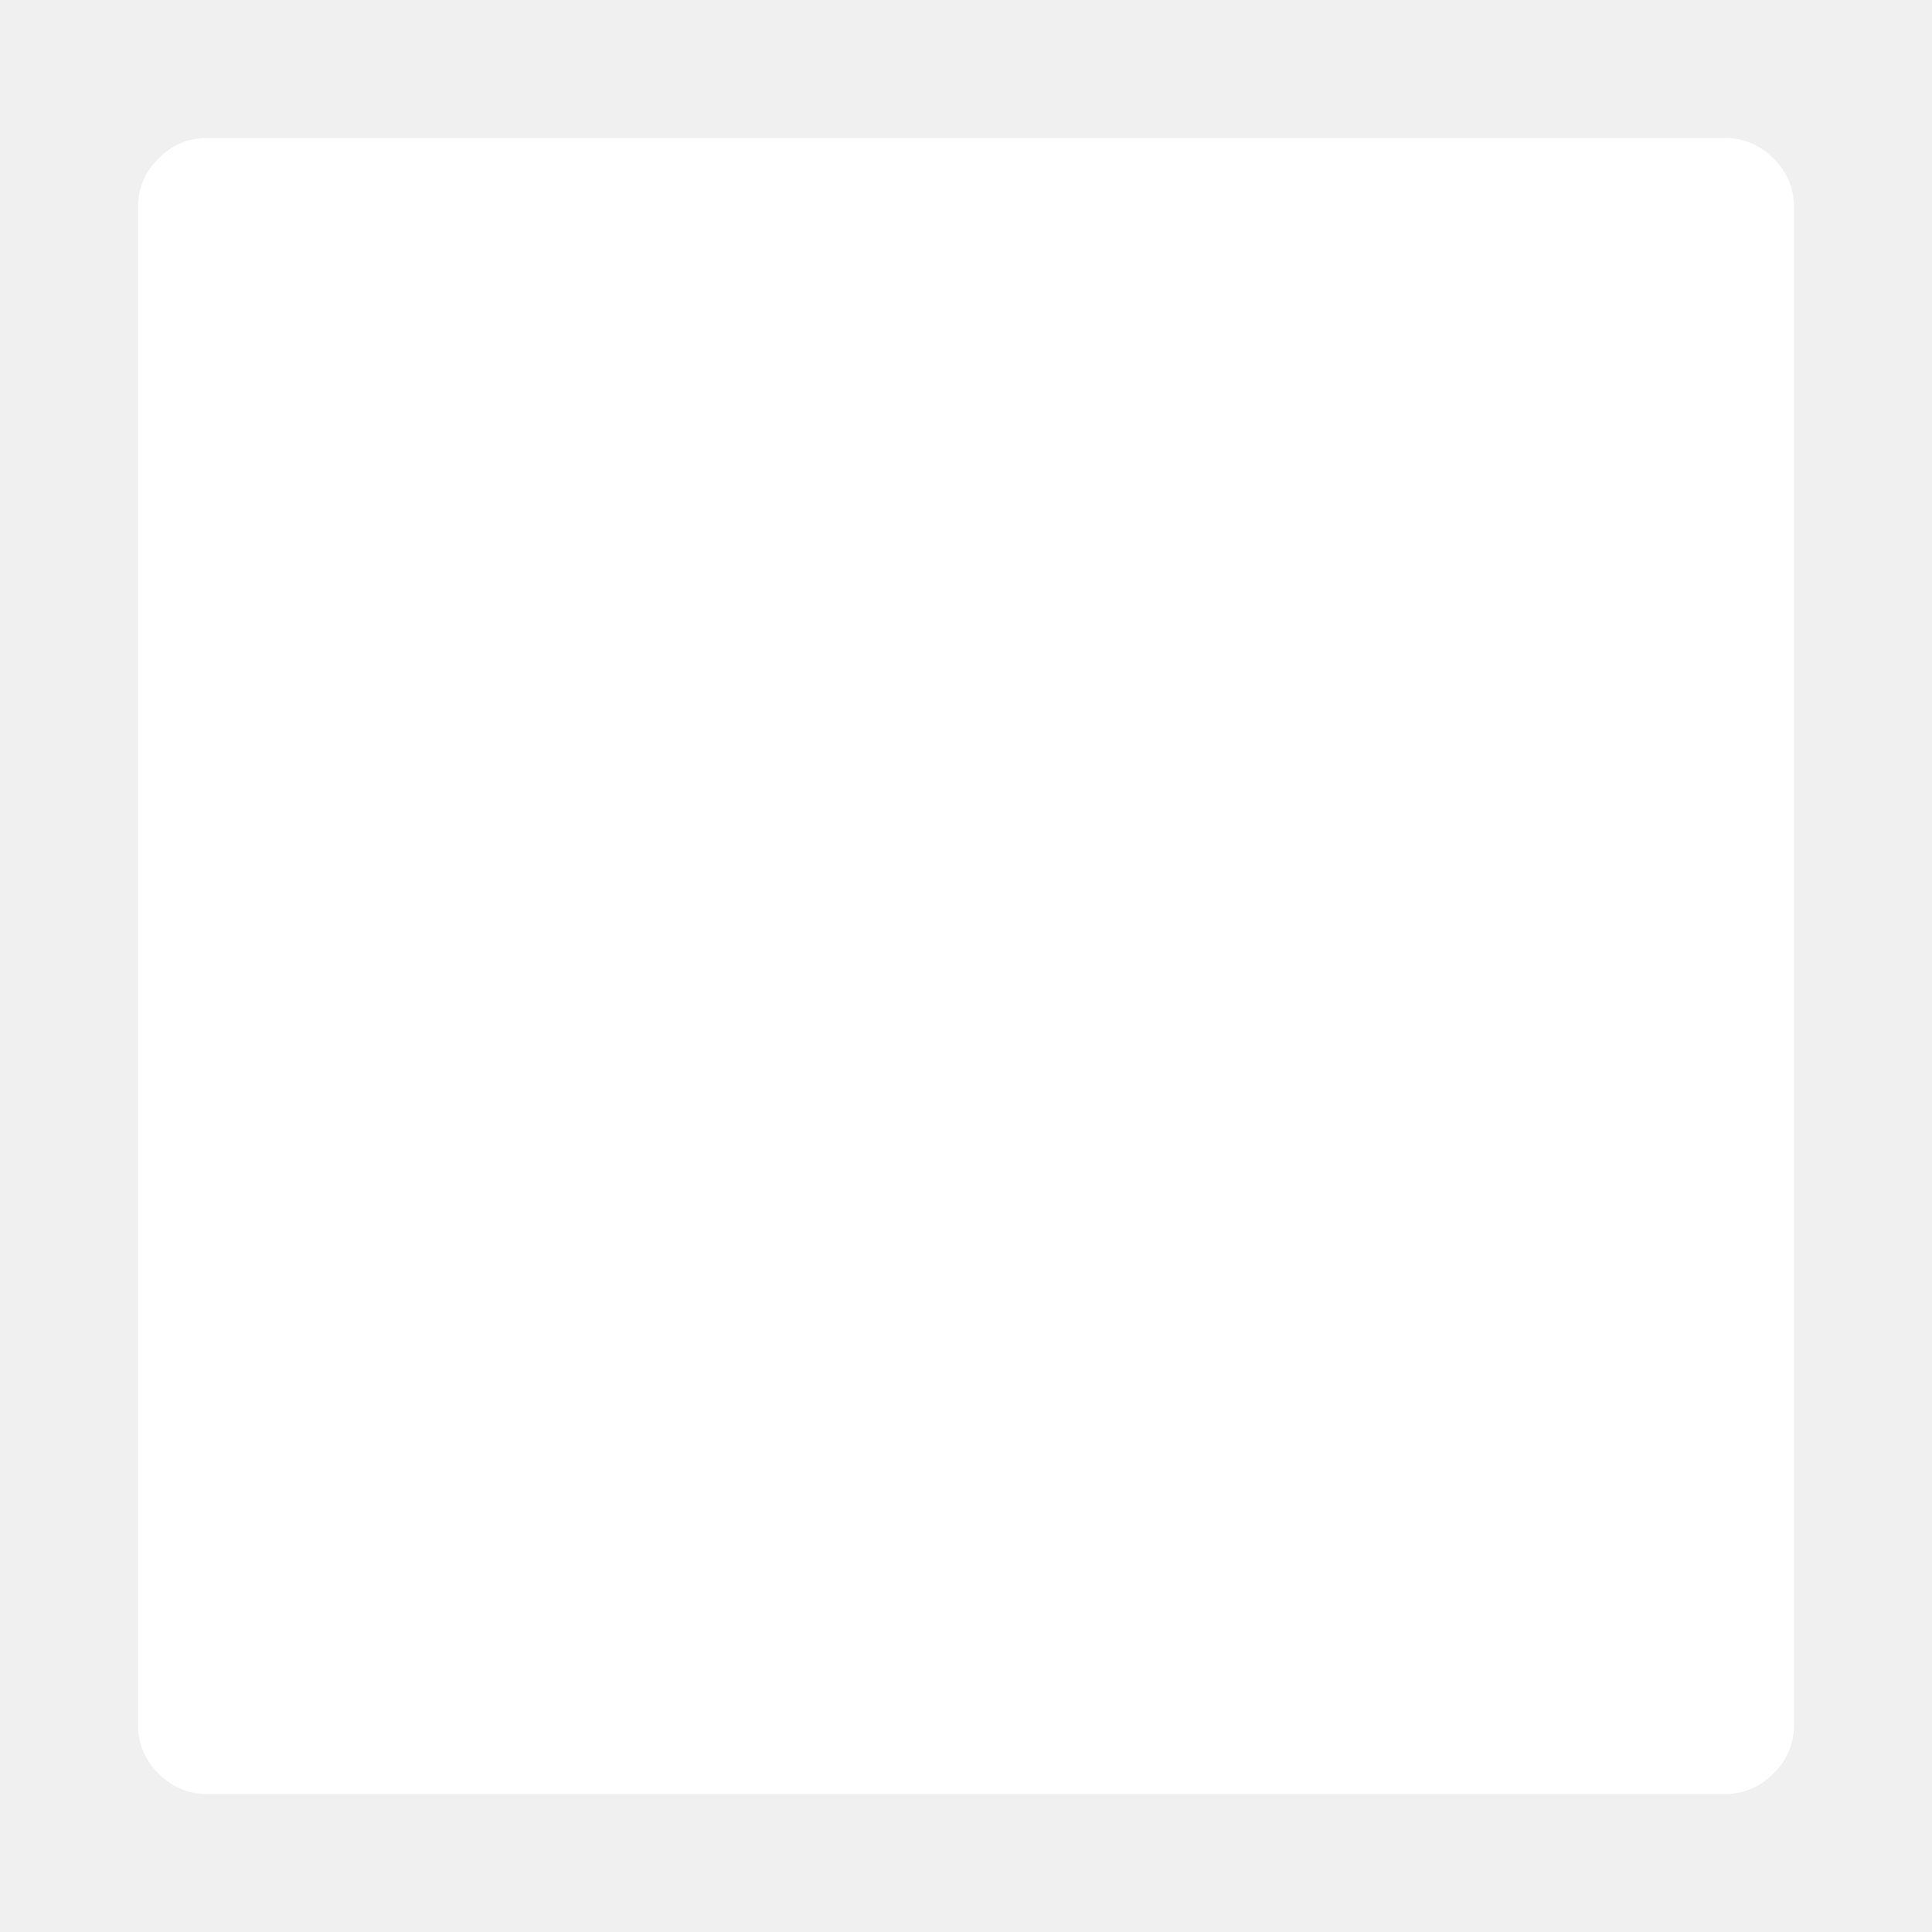
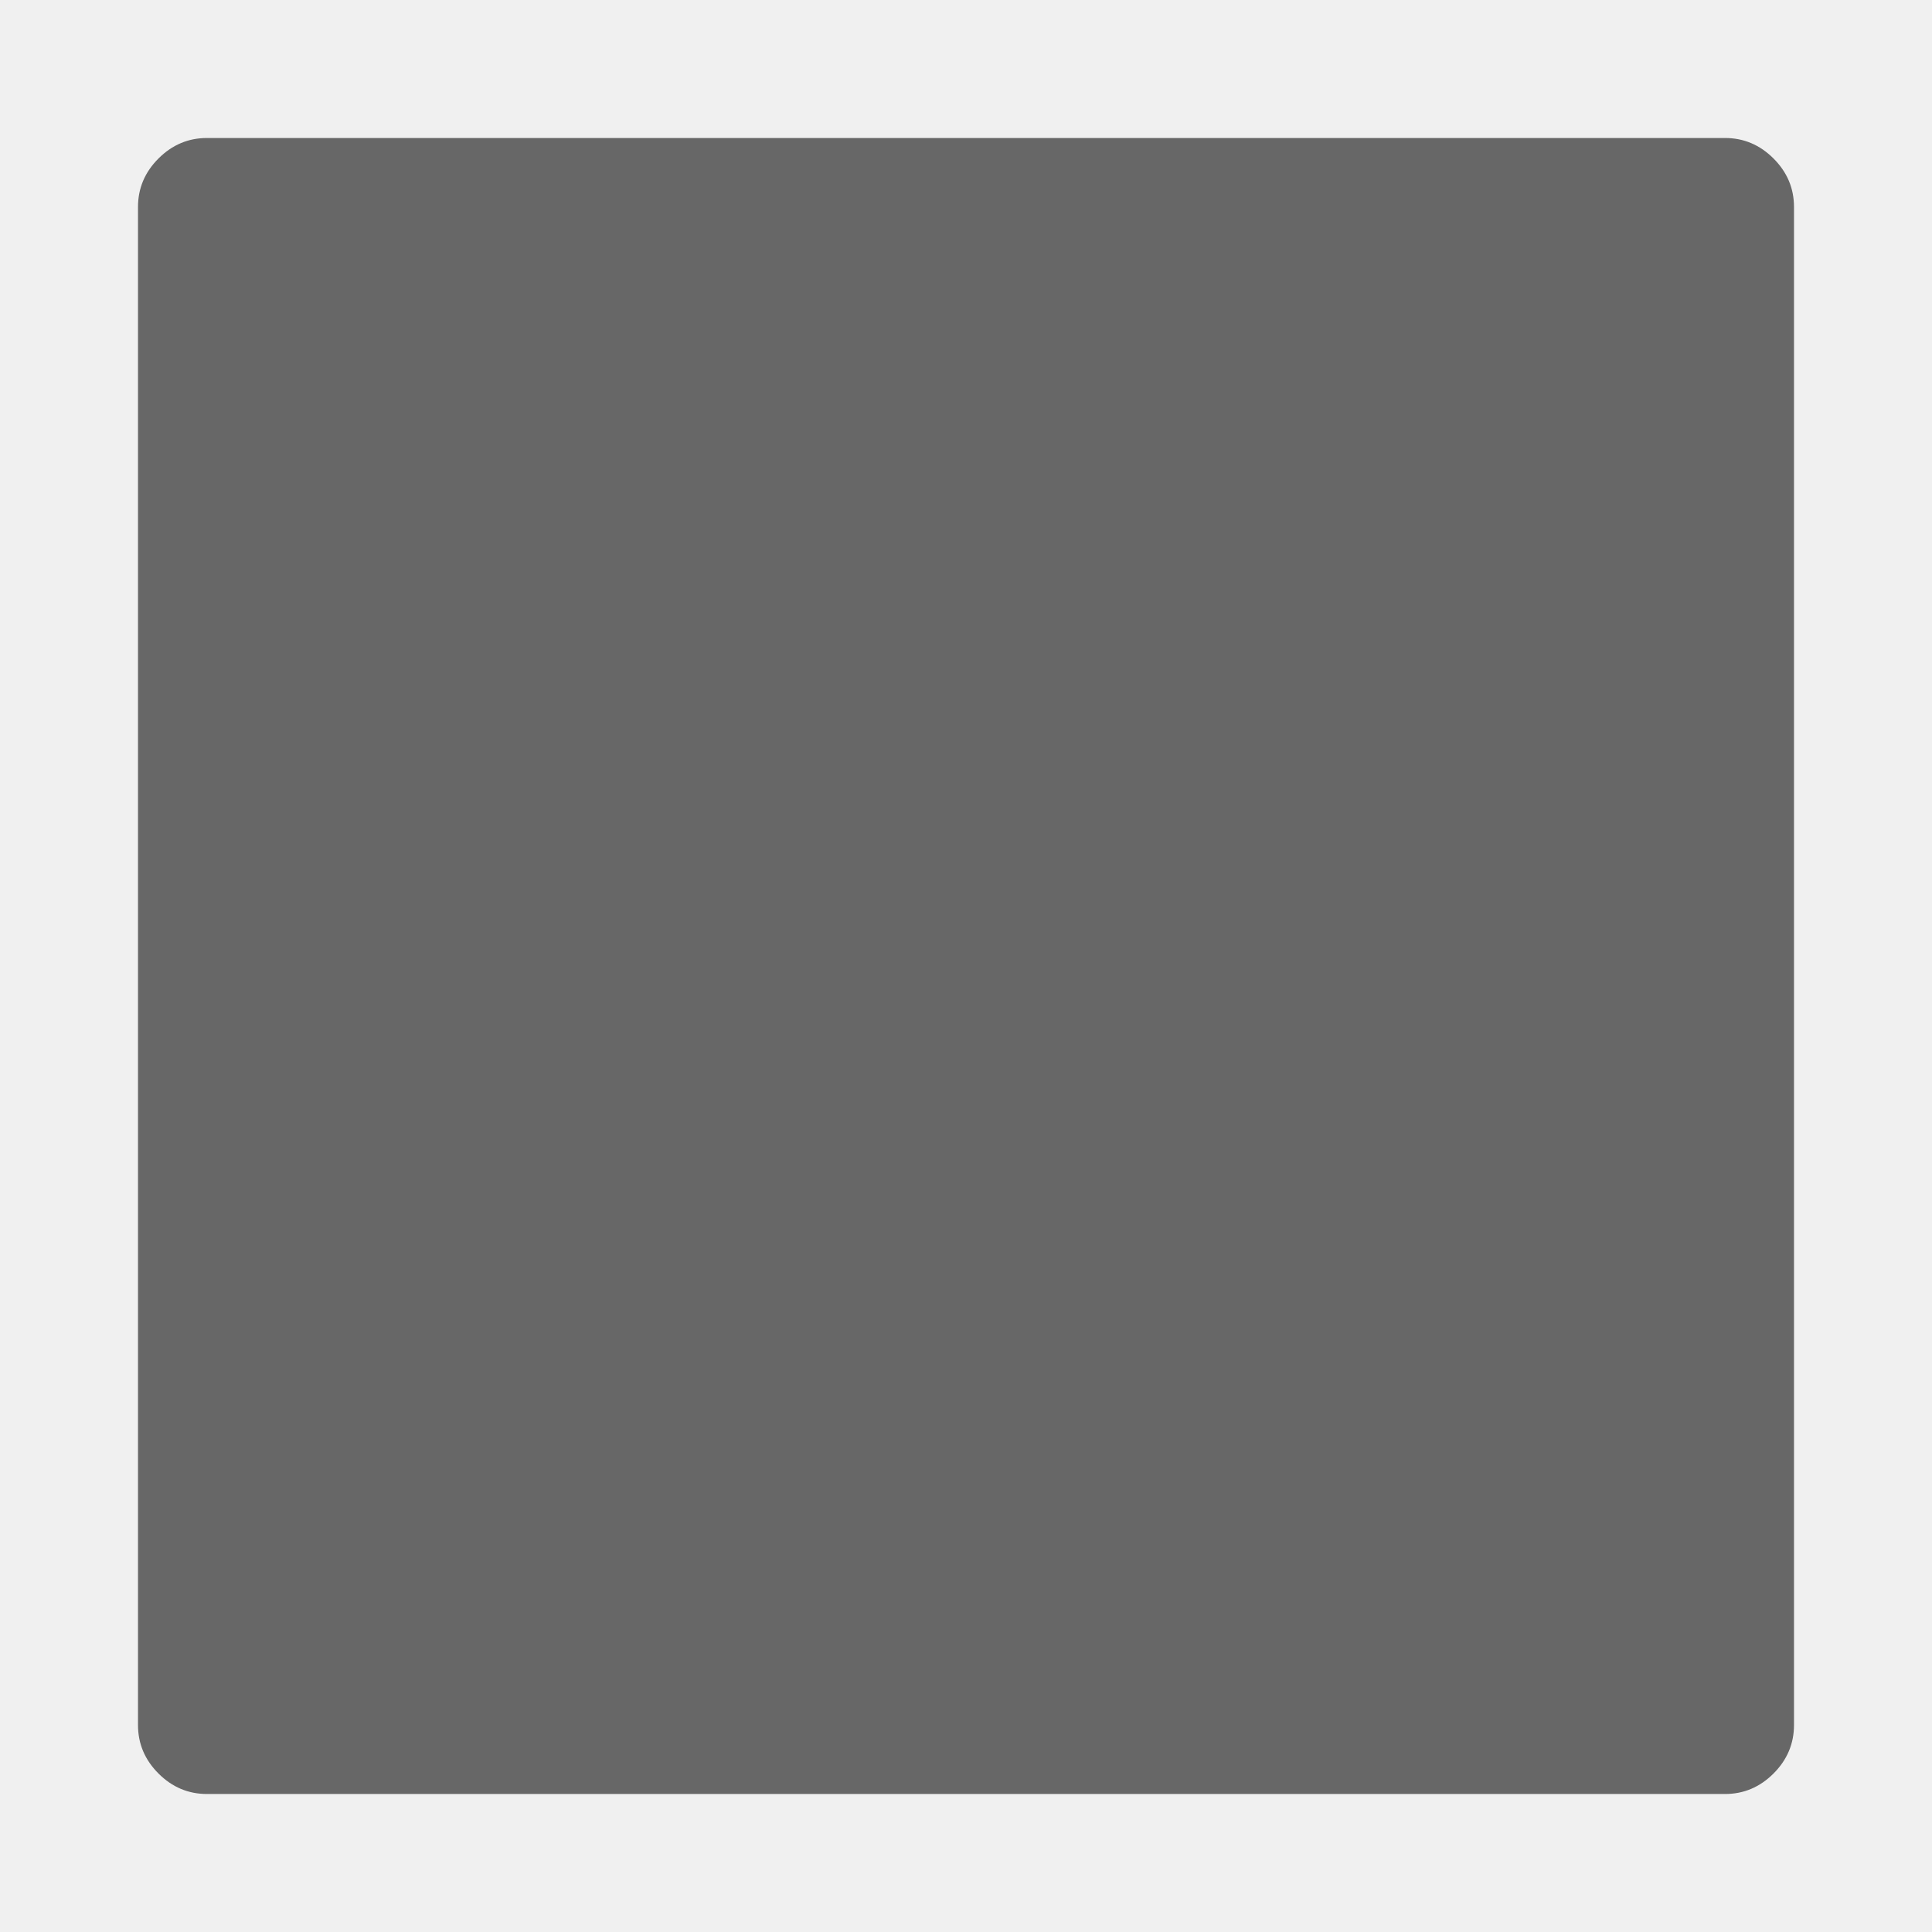
<svg xmlns="http://www.w3.org/2000/svg" height="1792" viewBox="0 0 1792 1792" width="1792">
-   <path d="M1664 192v1408q0 26-19 45t-45 19h-1408q-26 0-45-19t-19-45v-1408q0-26 19-45t45-19h1408q26 0 45 19t19 45z" fill="#fff" />
+   <path d="M1664 192v1408q0 26-19 45t-45 19h-1408q-26 0-45-19t-19-45v-1408q0-26 19-45t45-19h1408q26 0 45 19t19 45z" fill="#676767" />
</svg>
